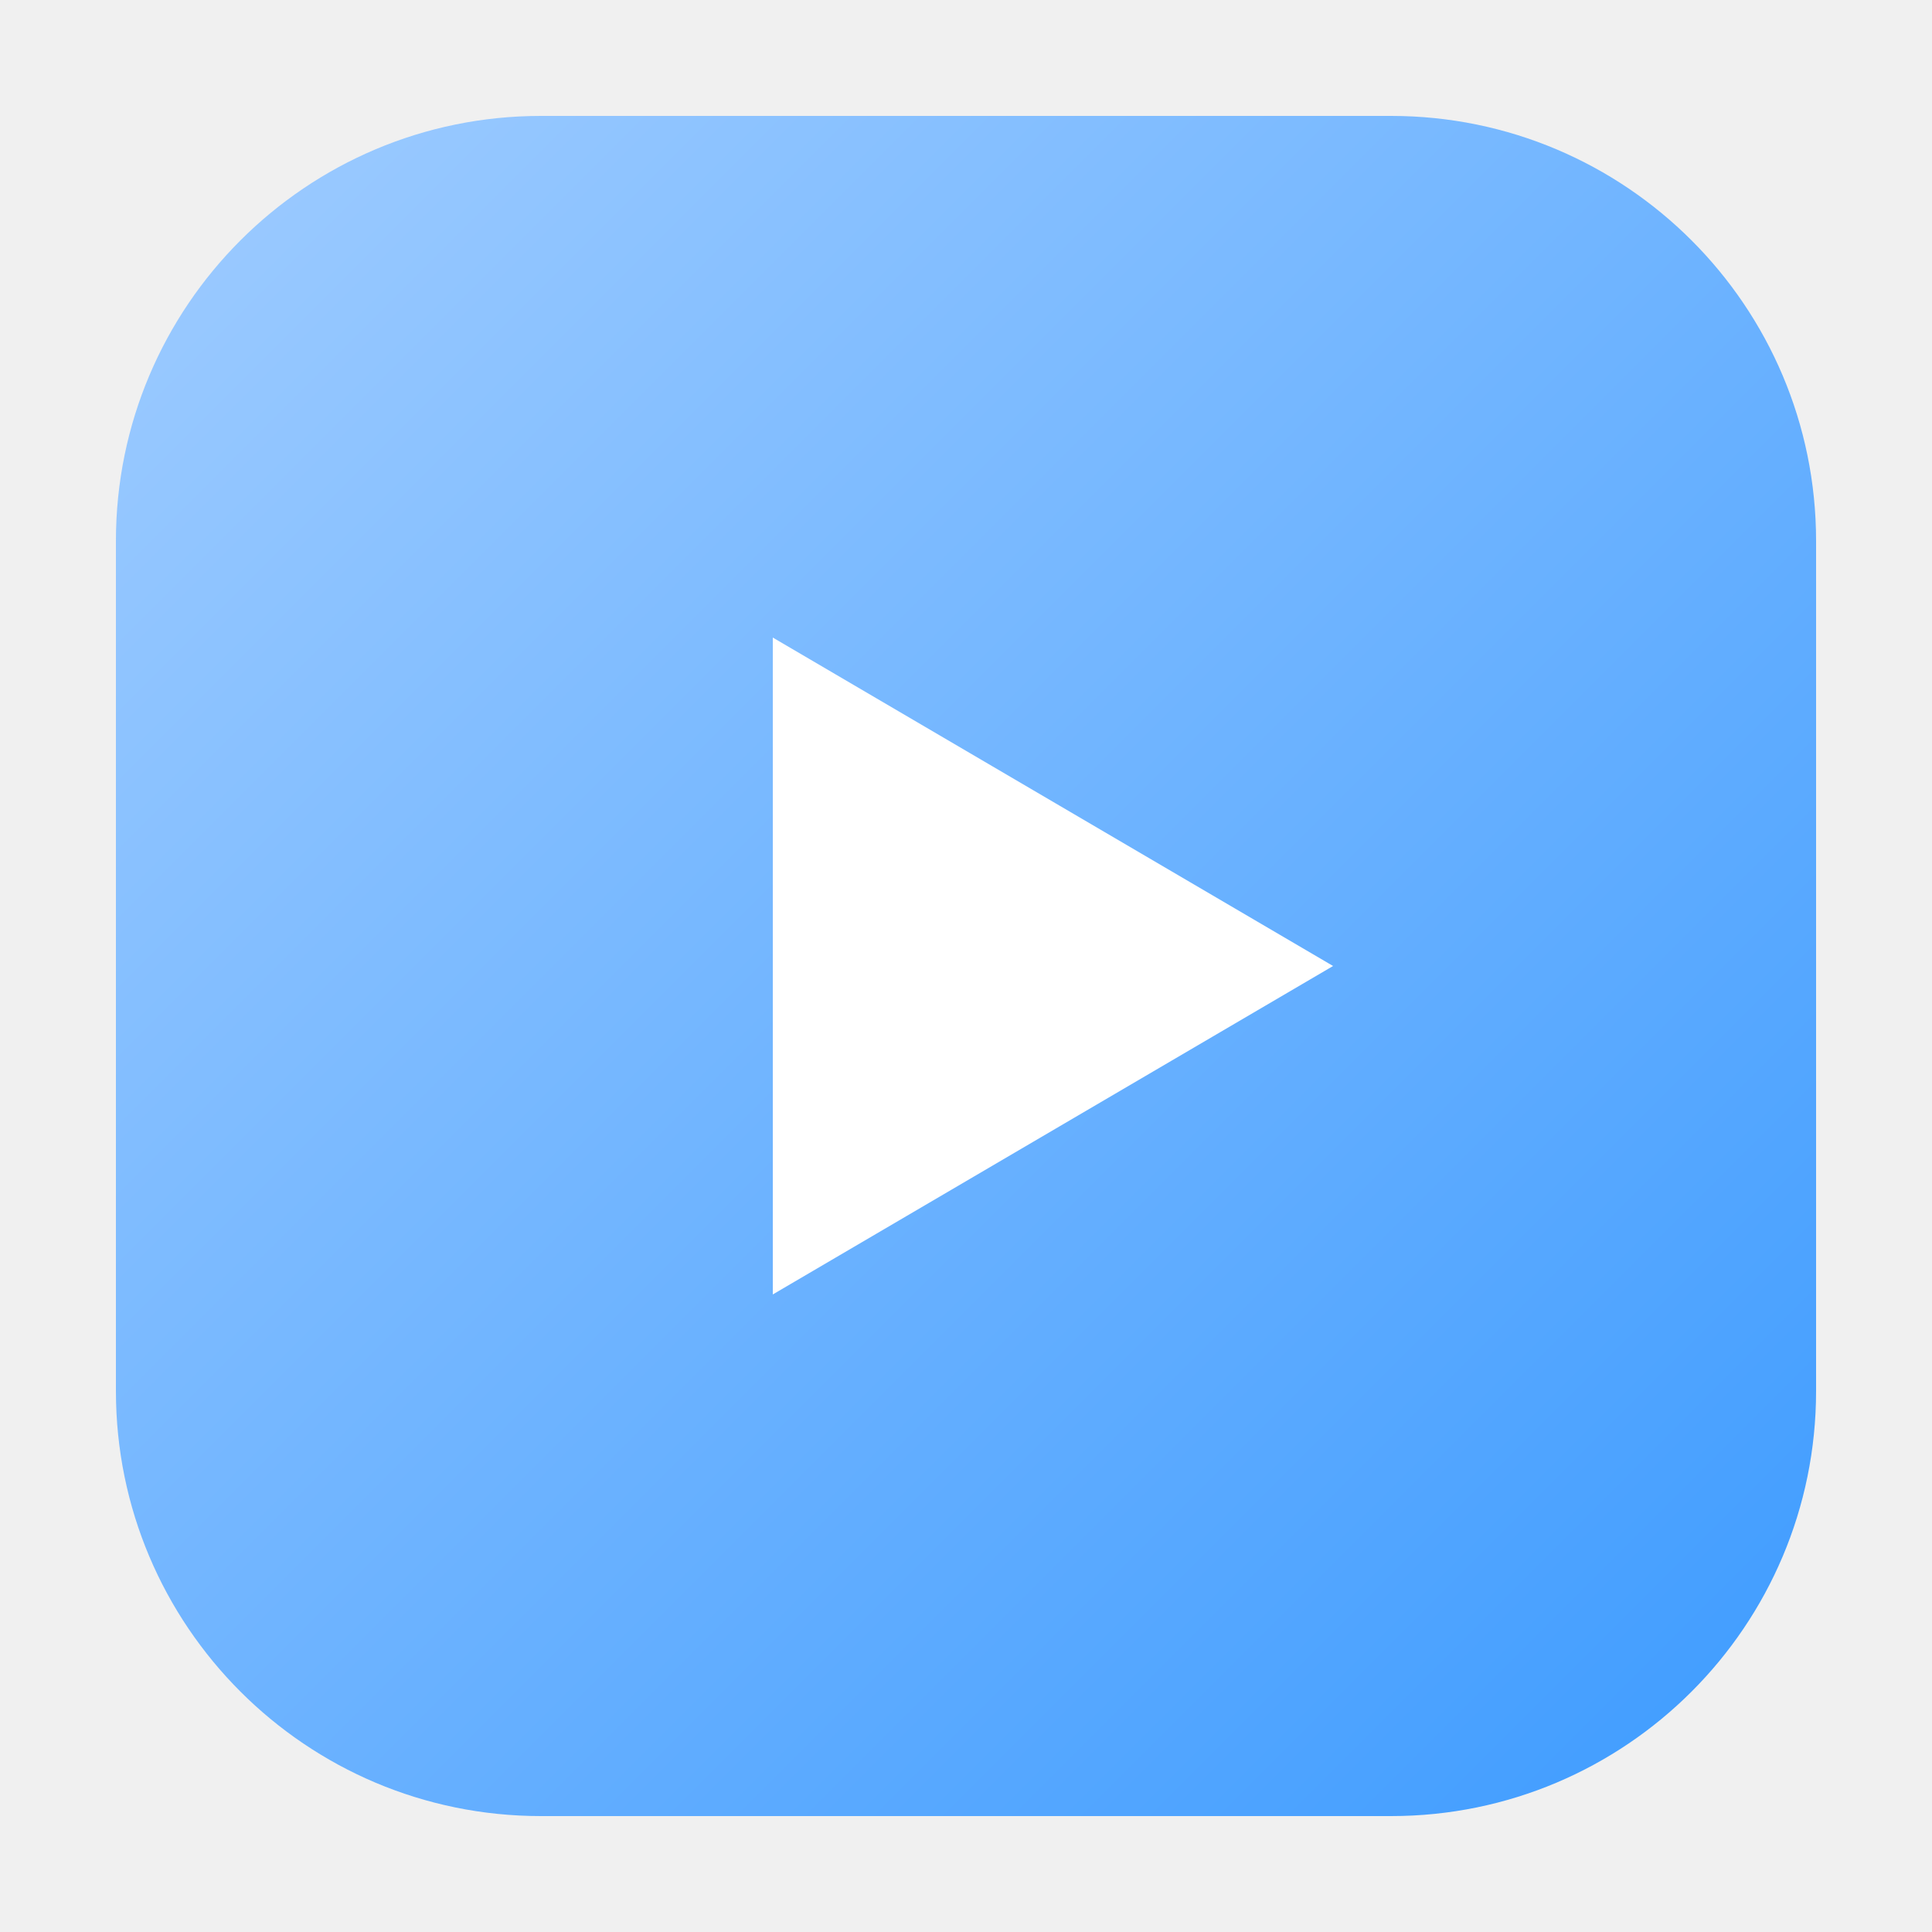
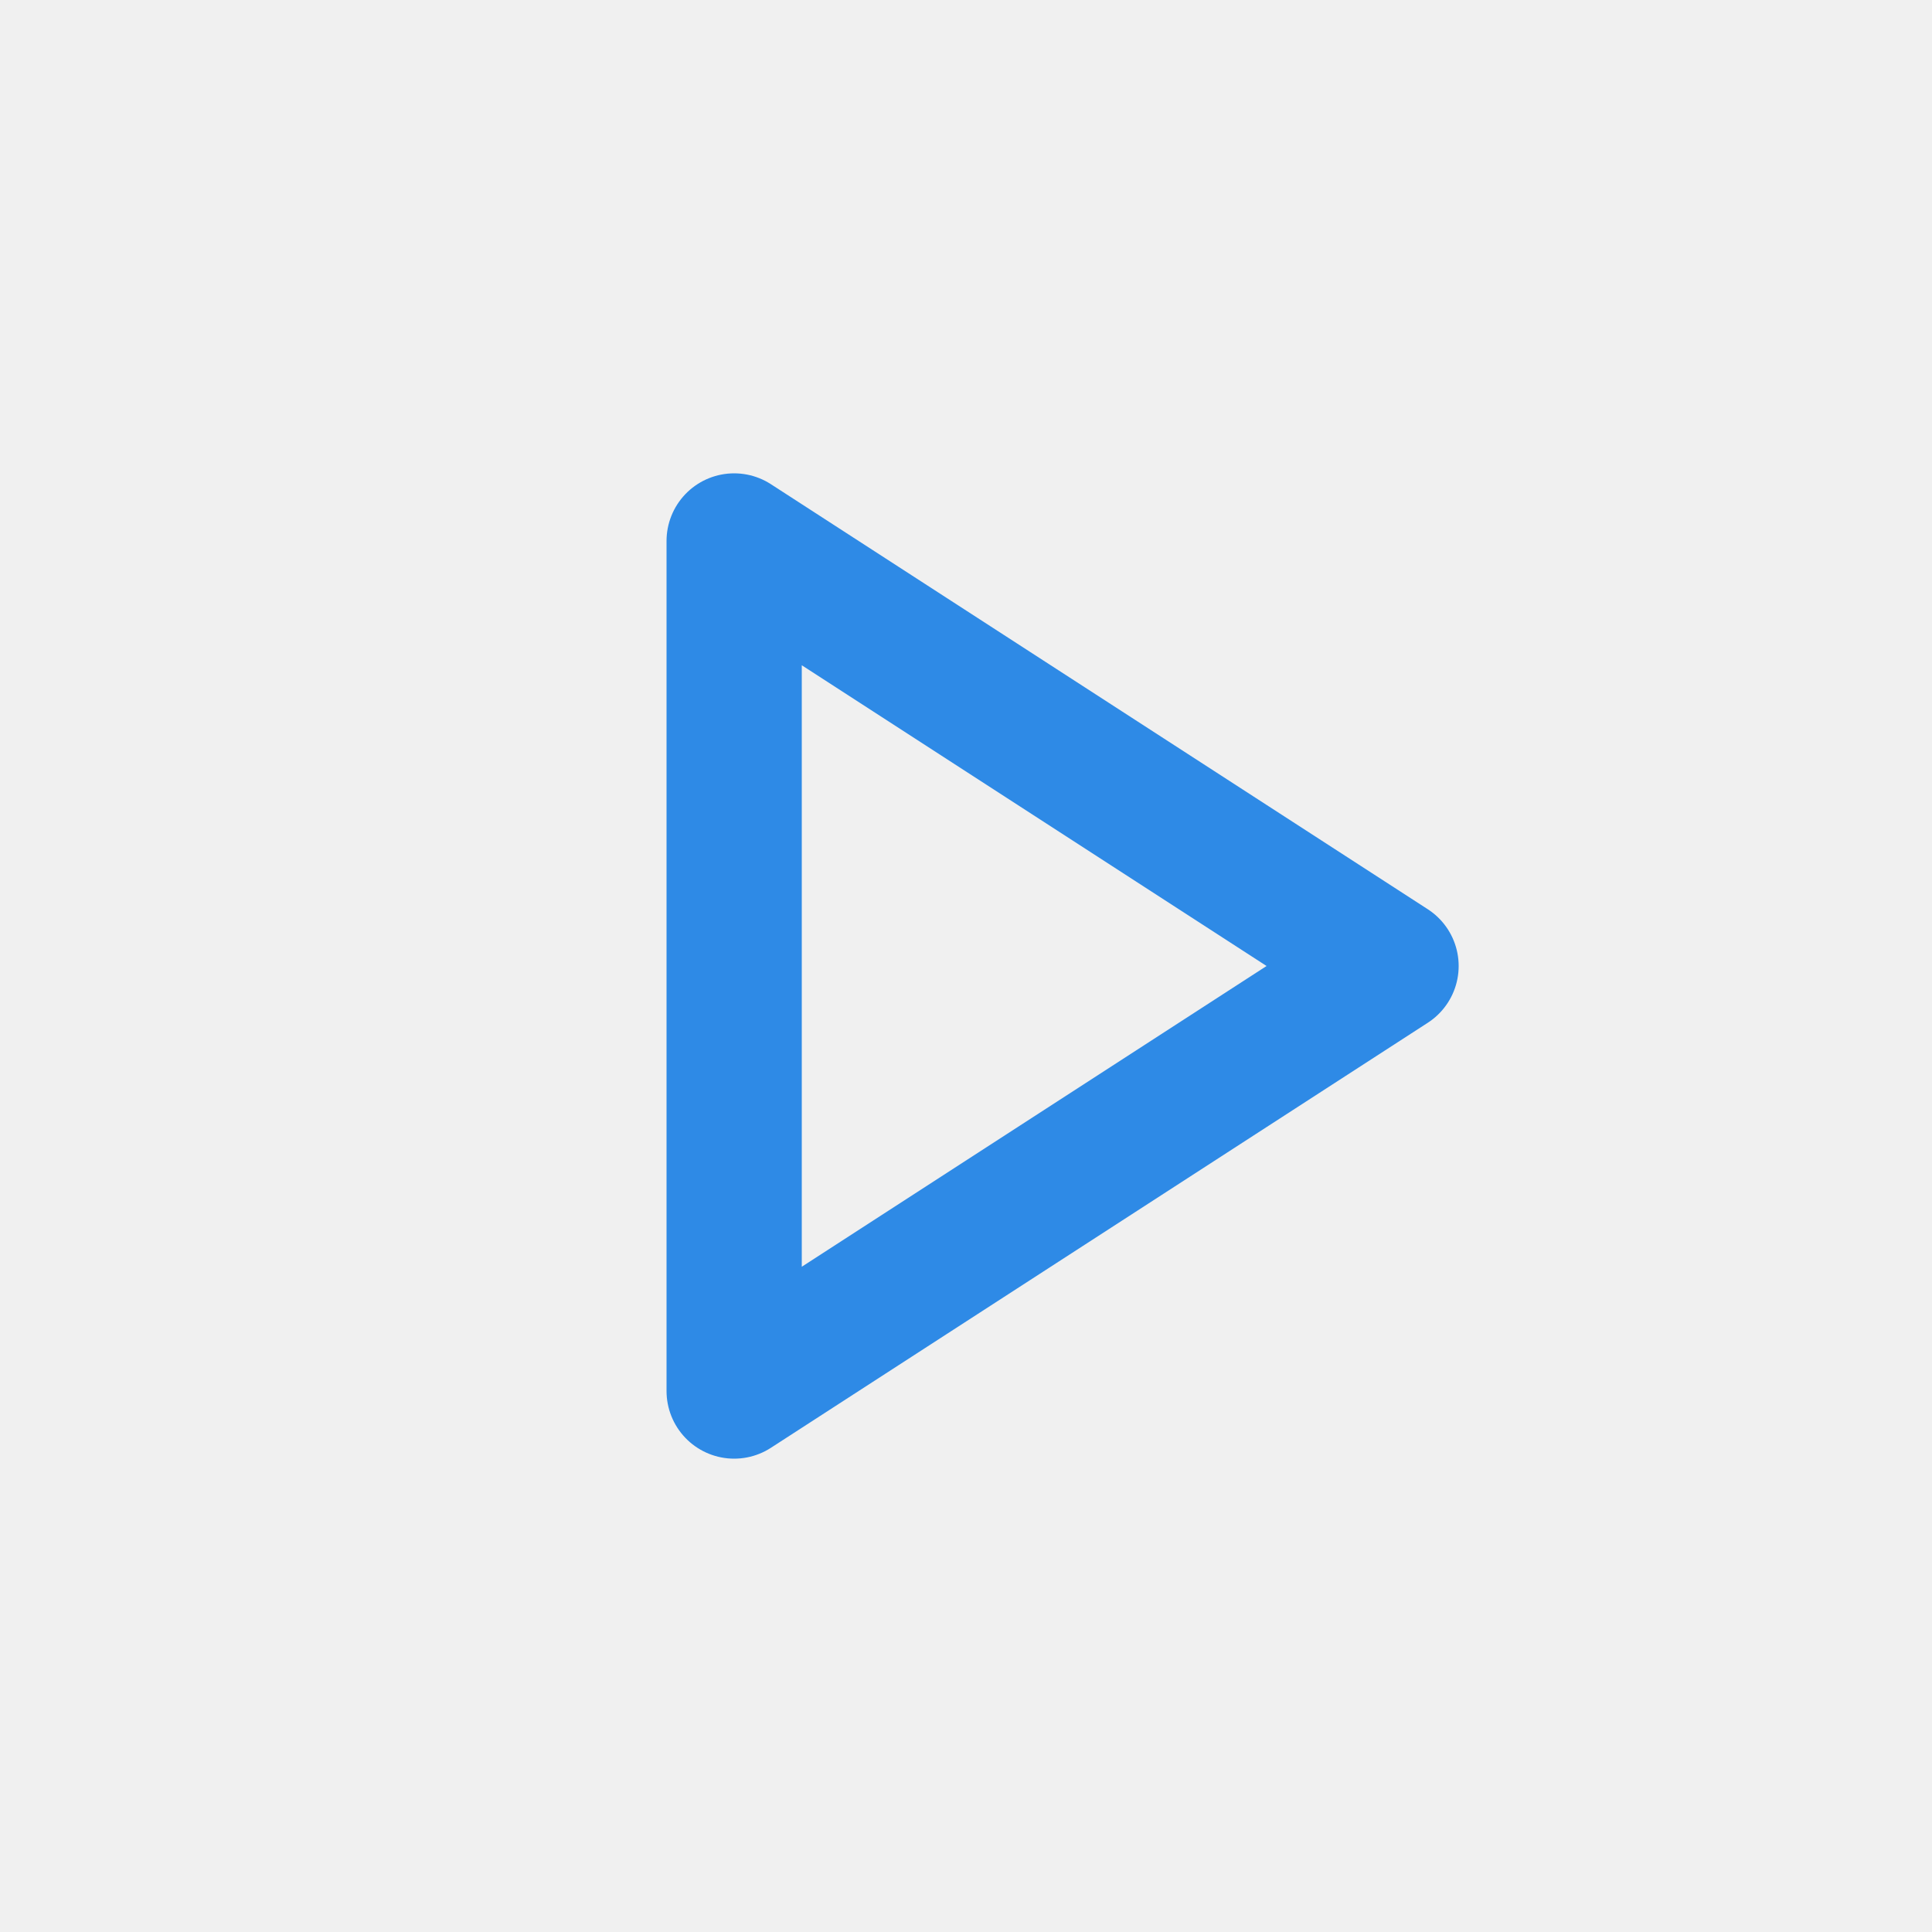
<svg xmlns="http://www.w3.org/2000/svg" viewBox="0 0 100 100">
-   <defs>
-     <linearGradient id="g" x1="0" y1="0" x2="1" y2="1">
-       <stop offset="0" stop-color="#9FCCFF" />
-       <stop offset="1" stop-color="#3D9BFF" />
-     </linearGradient>
-   </defs>
-   <rect x="6" y="6" width="88" height="88" rx="22" fill="url(#g)" />
-   <g stroke="#ffffff" stroke-width="6.5" stroke-linecap="round" stroke-linejoin="round" fill="none">
-     <path d="M40 33 L69 50 L40 67 Z" fill="#ffffff" stroke="none" />
+   <g stroke="#2E8AE6" stroke-width="7" stroke-linecap="round" stroke-linejoin="round" fill="none">
+     <path d="M38 28 L72 50 L38 72 Z" />
  </g>
</svg>
